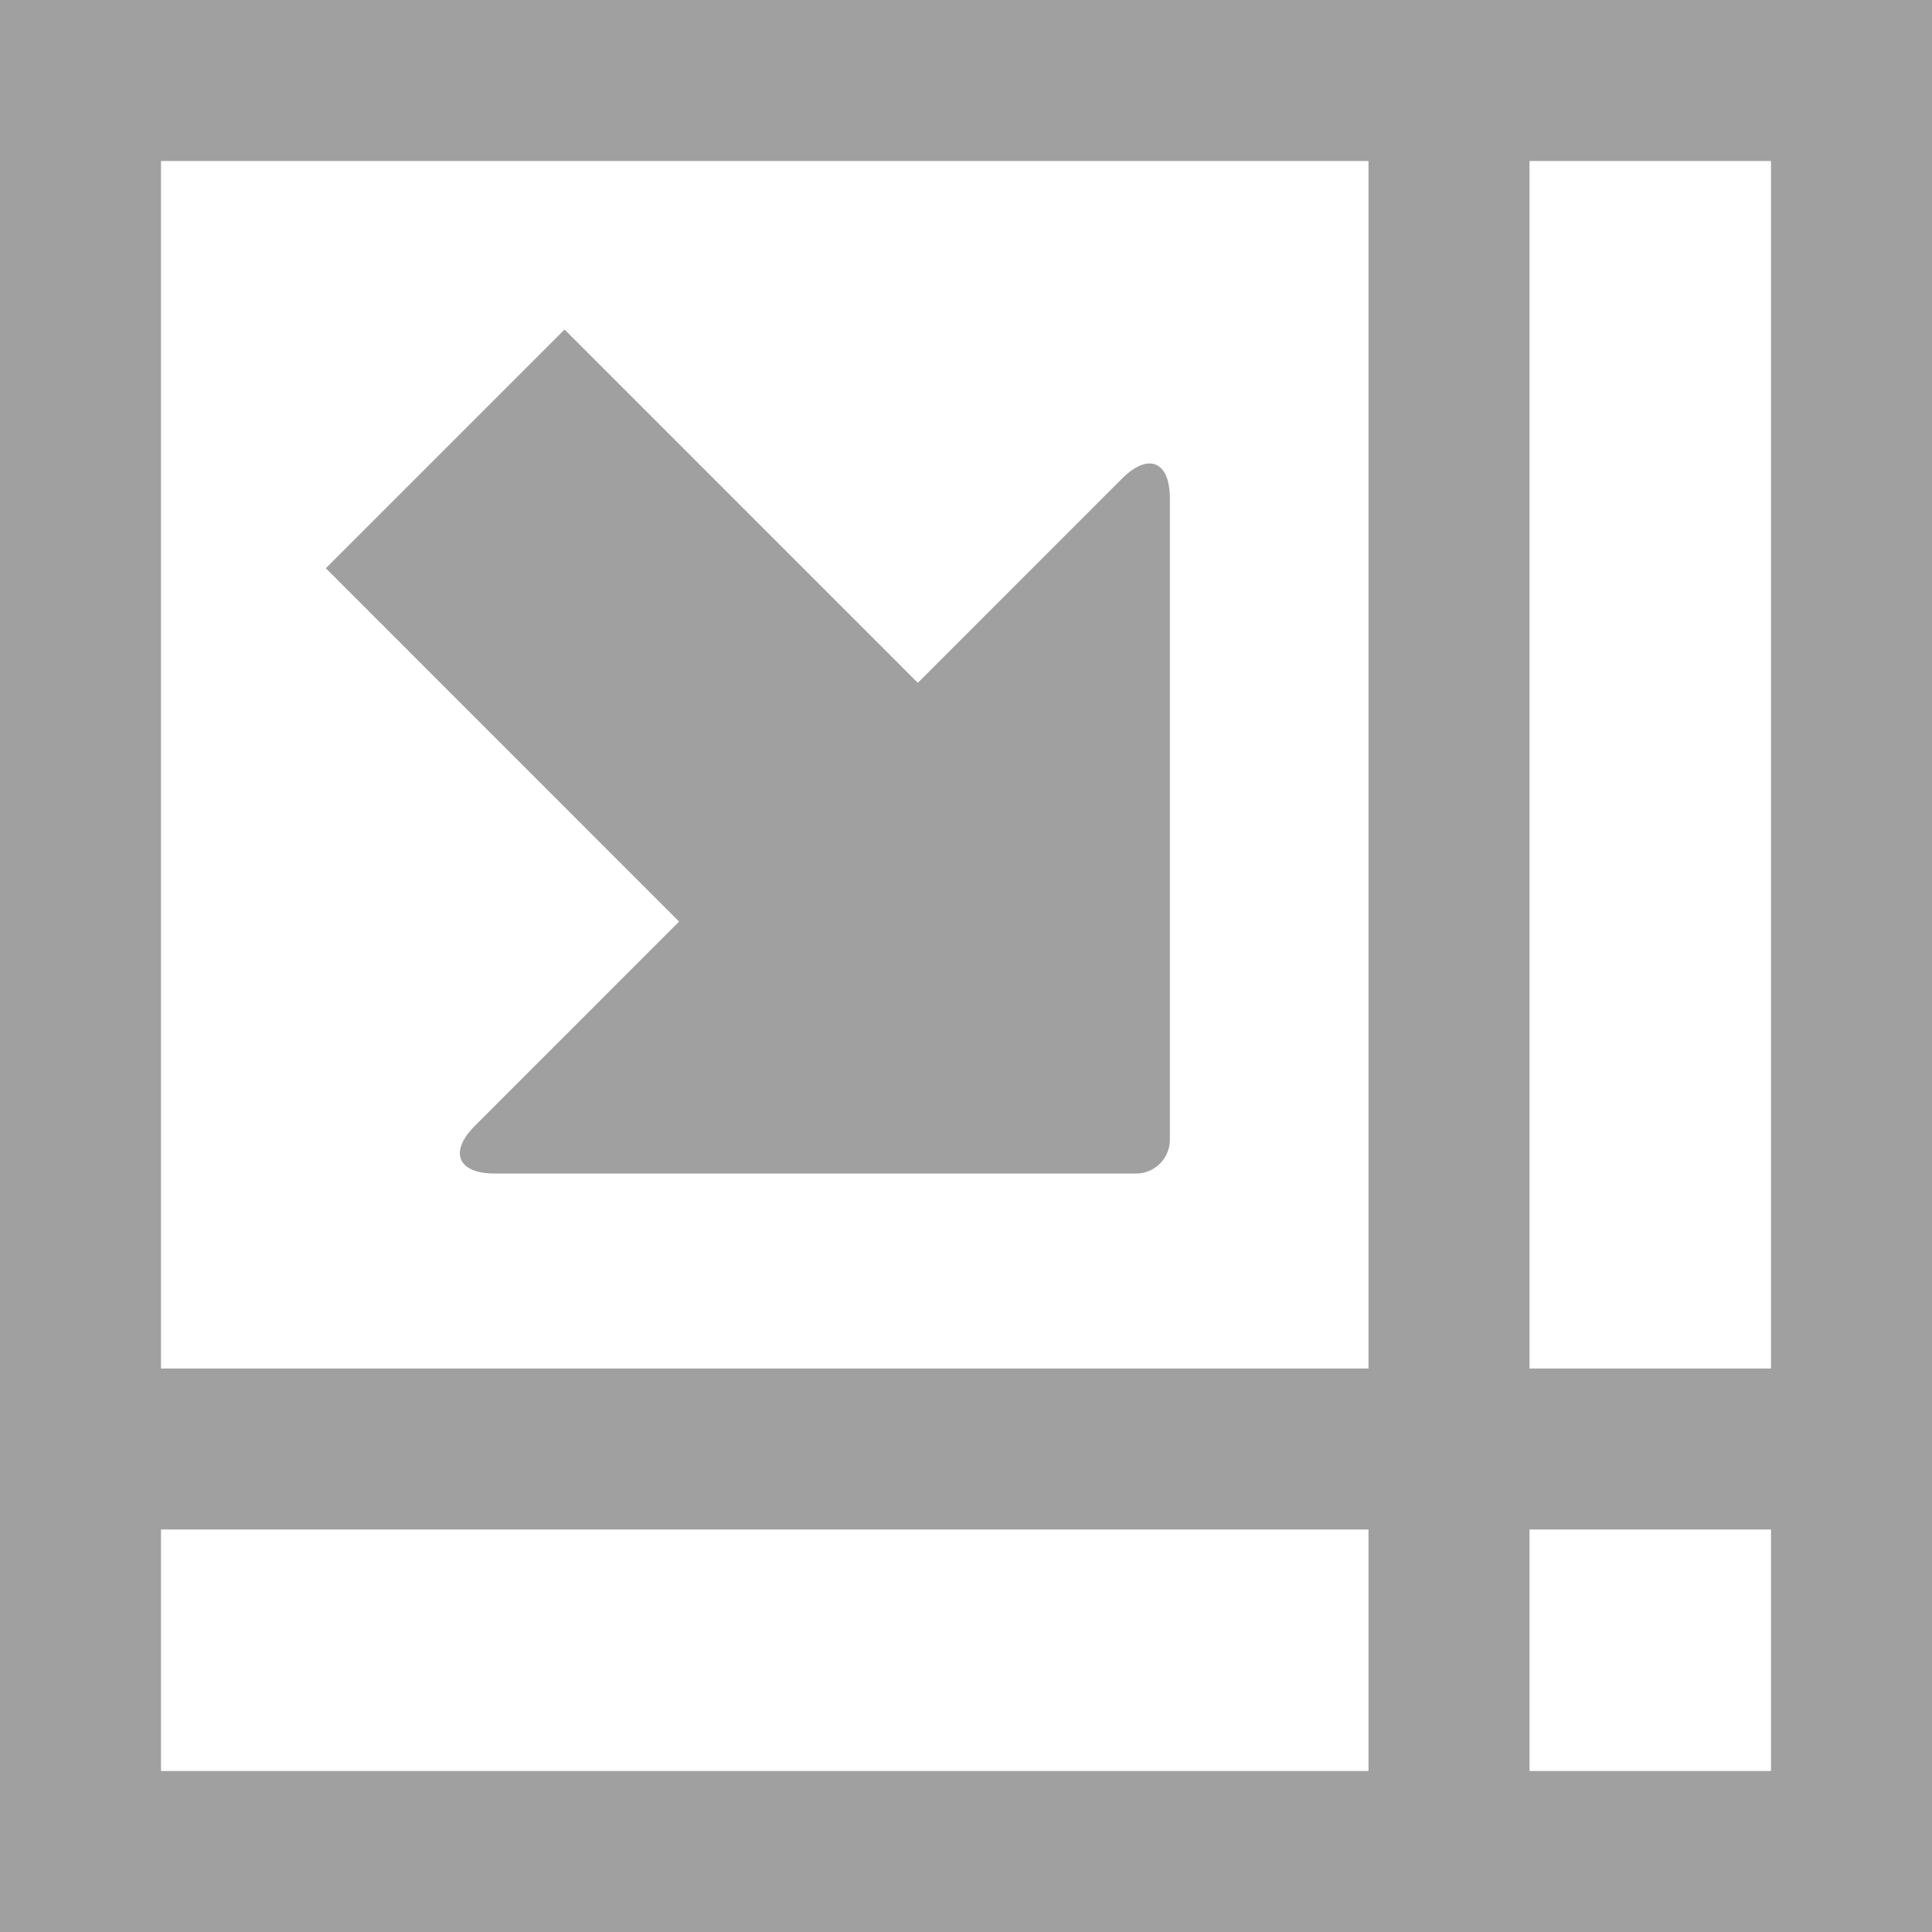
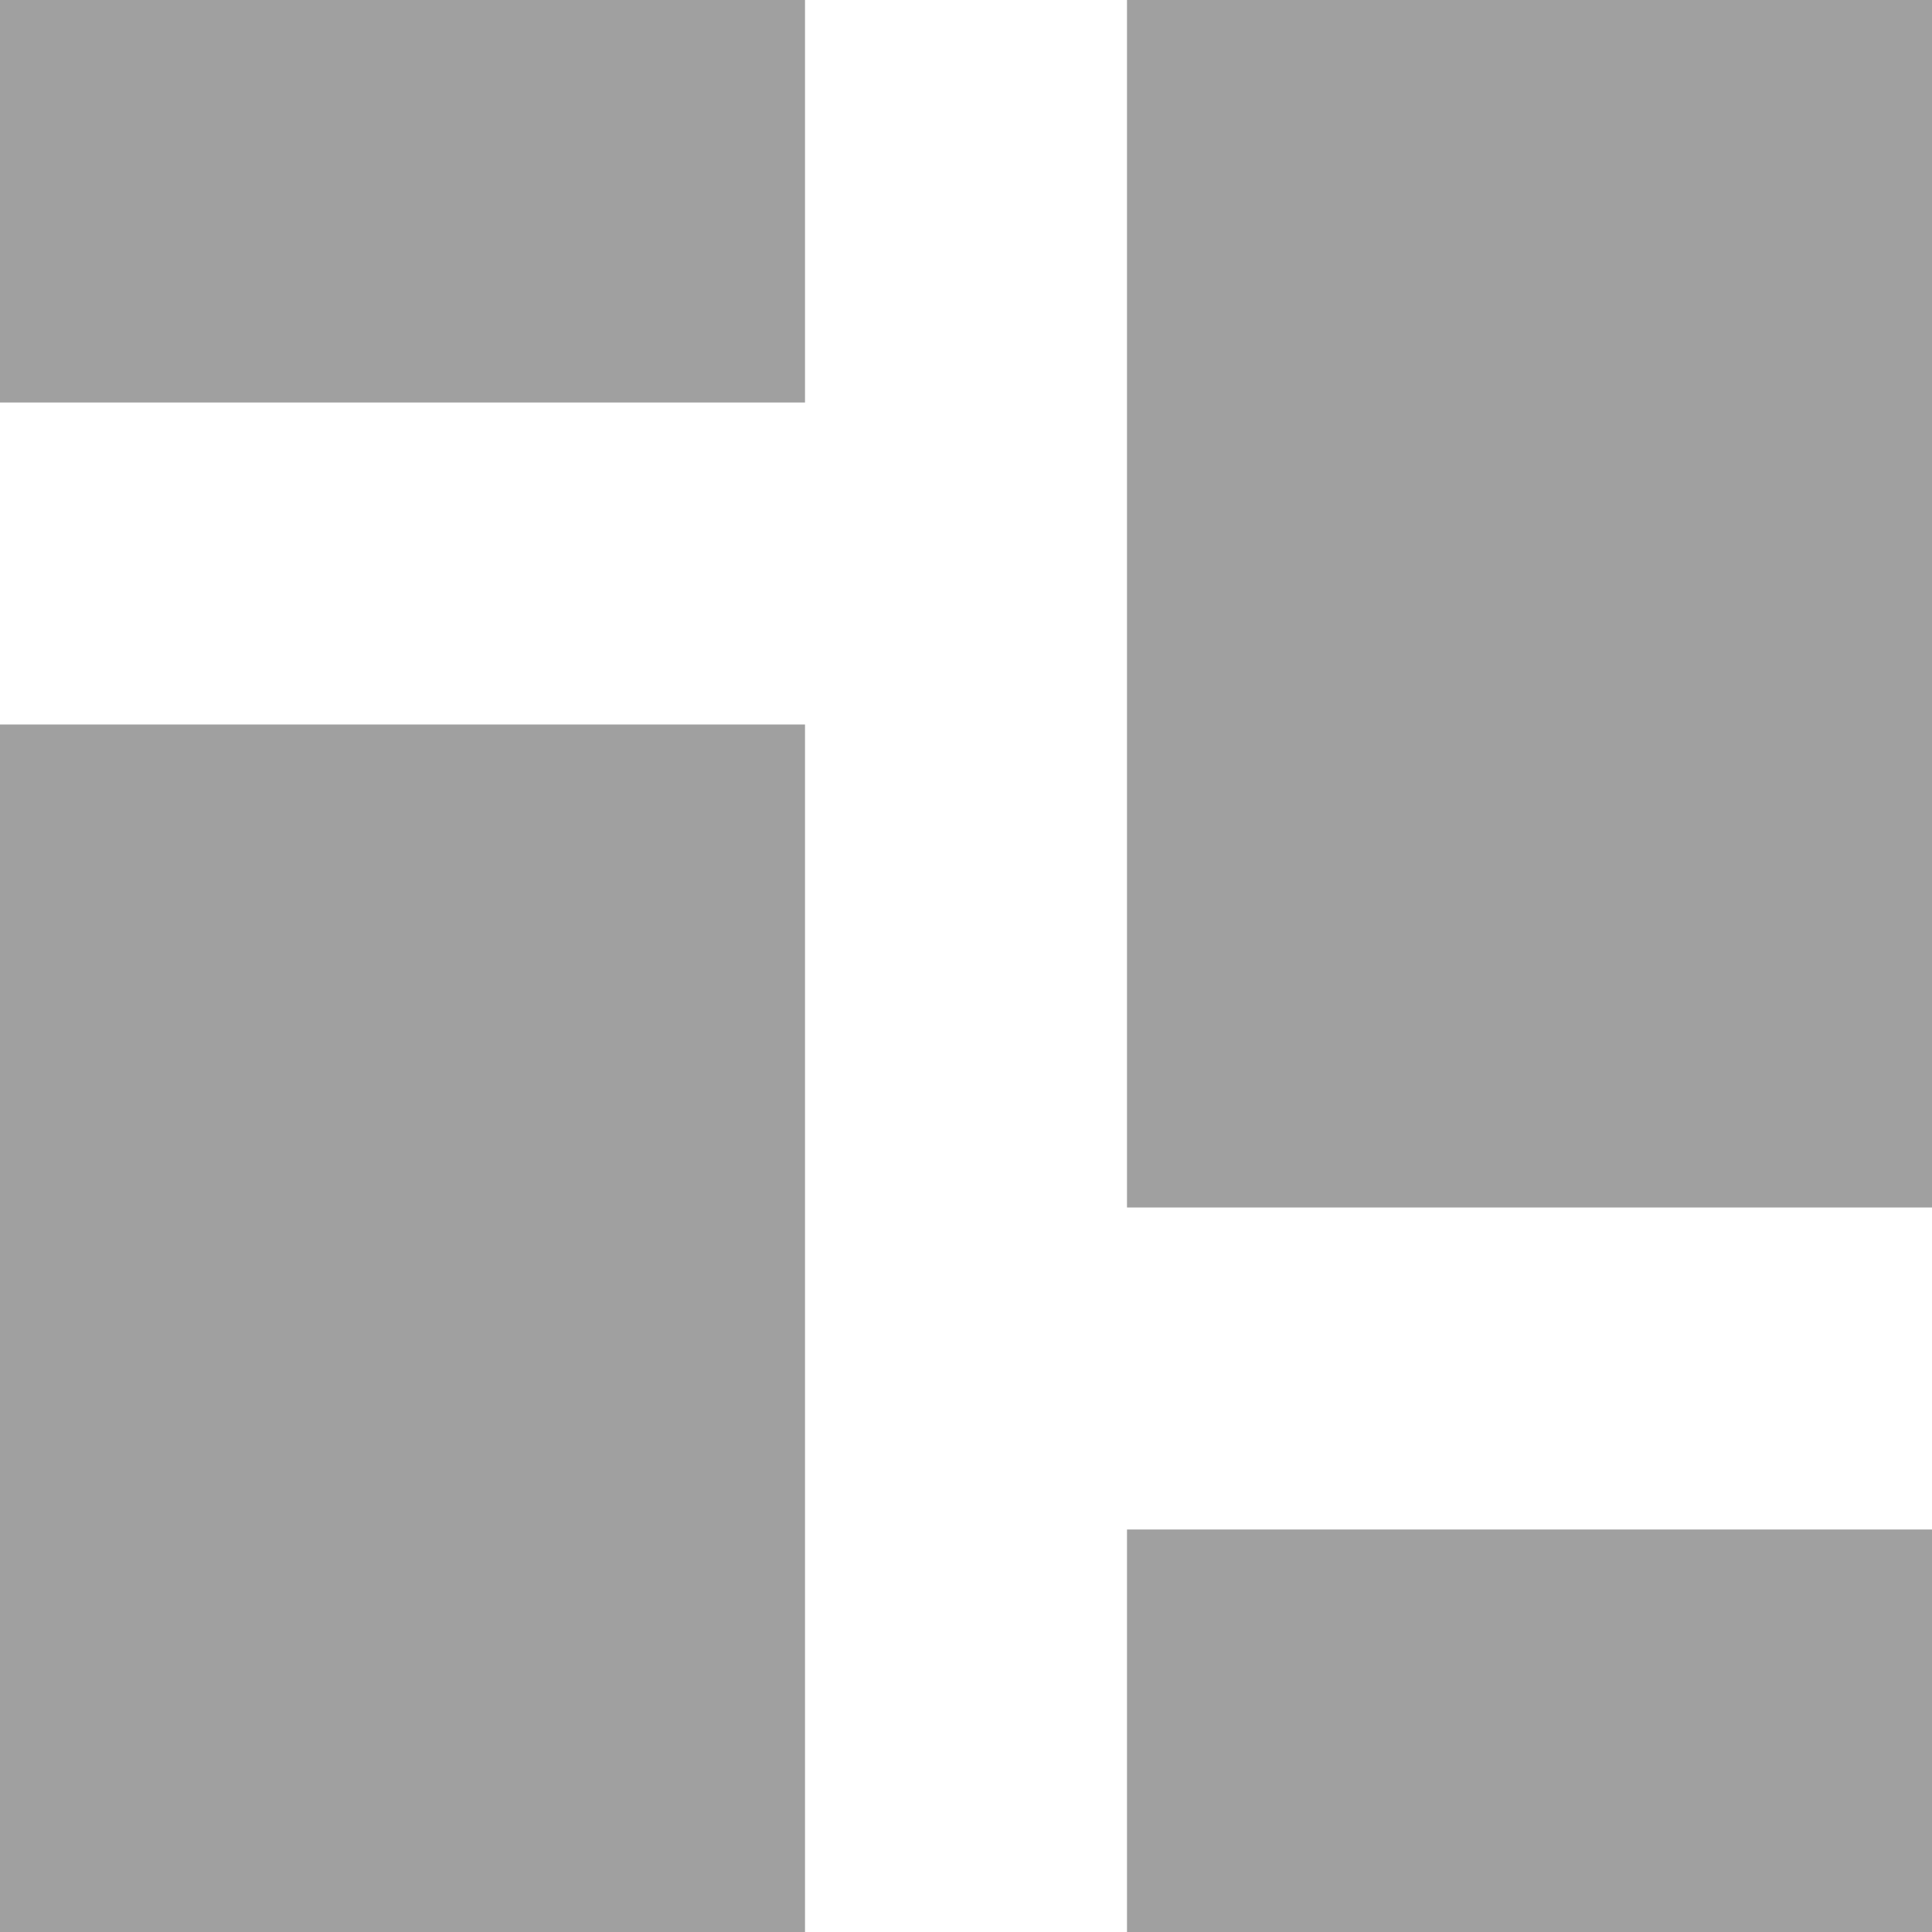
<svg xmlns="http://www.w3.org/2000/svg" height="48" width="48">
-   <path d="m2 2h44v44h-44z" fill="none" stroke="#a0a0a0" stroke-width="4" />
-   <path d="m36 2v44" fill="none" stroke="#a0a0a0" stroke-linecap="square" stroke-width="4" />
-   <path d="m2 36h44" fill="none" stroke="#a0a0a0" stroke-width="4" />
-   <path d="m11.799 27.97c-.65.651-.431 1.186.491 1.186h15.936c.462 0 .839-.377.839-.838l-0-15.937c0-.923-.534-1.143-1.188-.491l-5.074 5.075-8.777-8.778-5.931 5.931 8.777 8.778z" fill="#a0a0a0" />
+   <path d="m20 0h-20v10h20z" fill="#a0a0a0" />
+   <path d="m20 18h-20v30h20z" fill="#a0a0a0" />
+   <path d="m48 0h-20v30h20z" fill="#a0a0a0" />
+   <path d="m48 38h-20v10h20z" fill="#a0a0a0" />
</svg>
